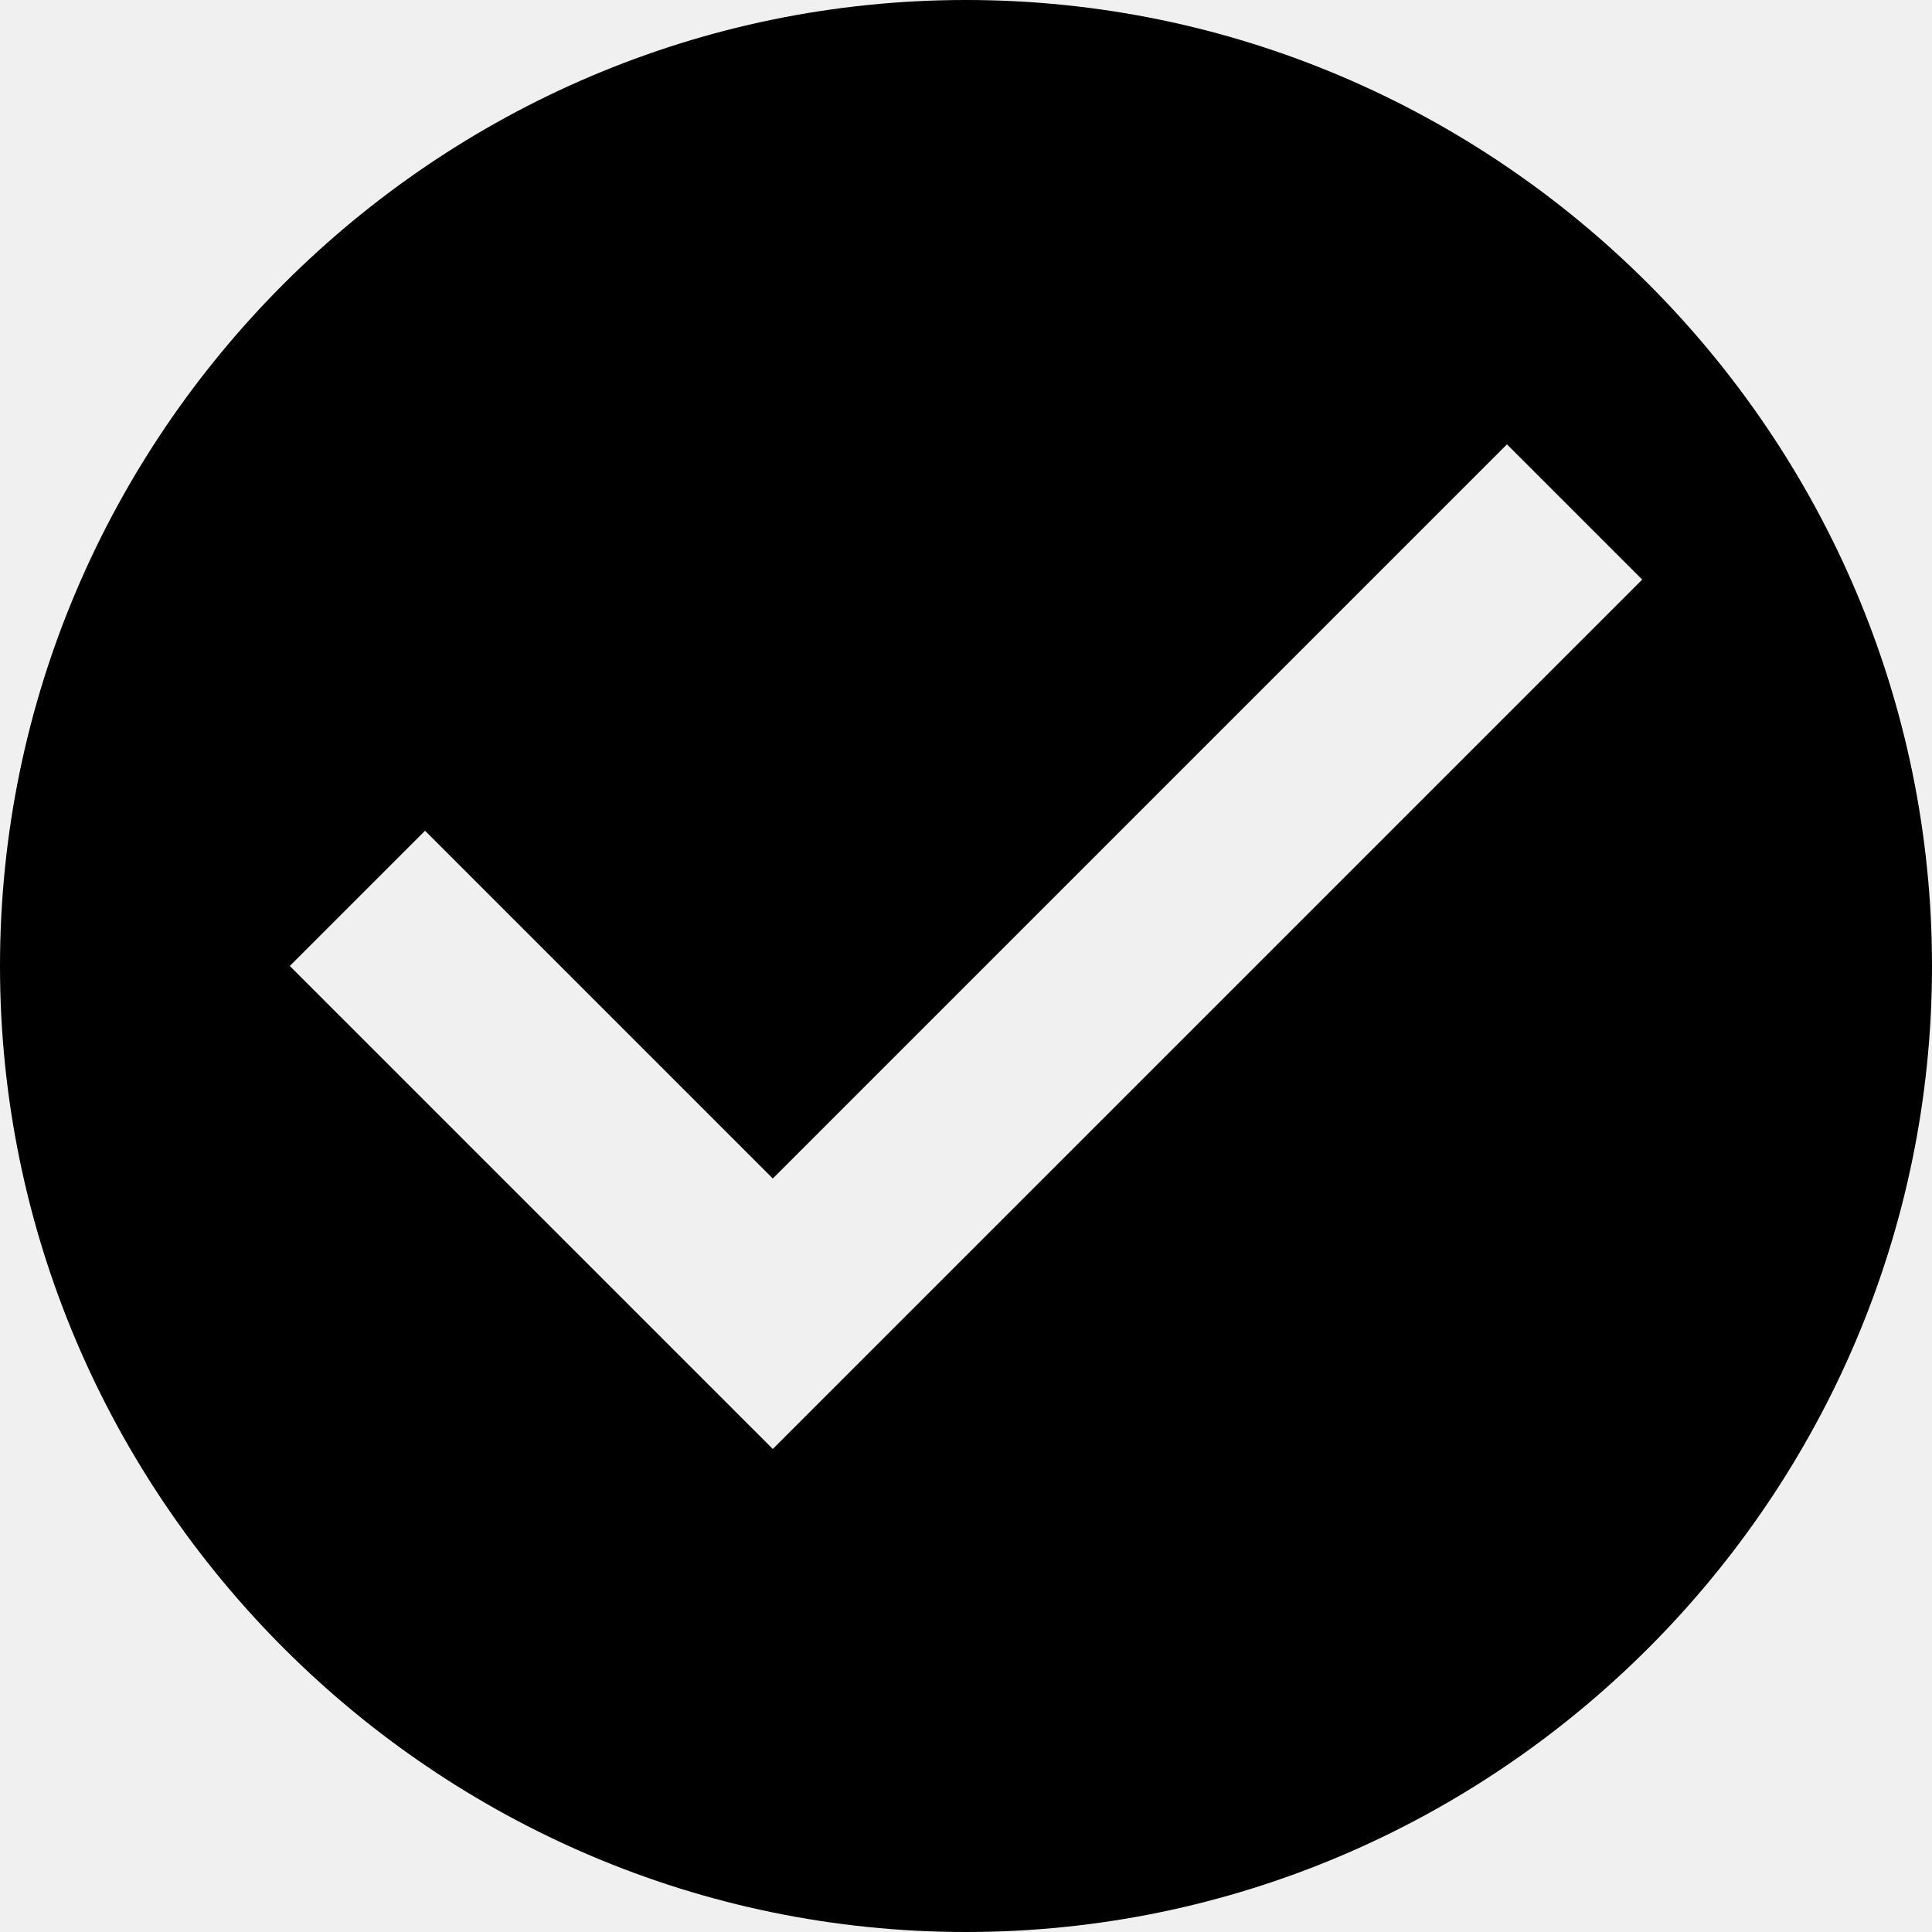
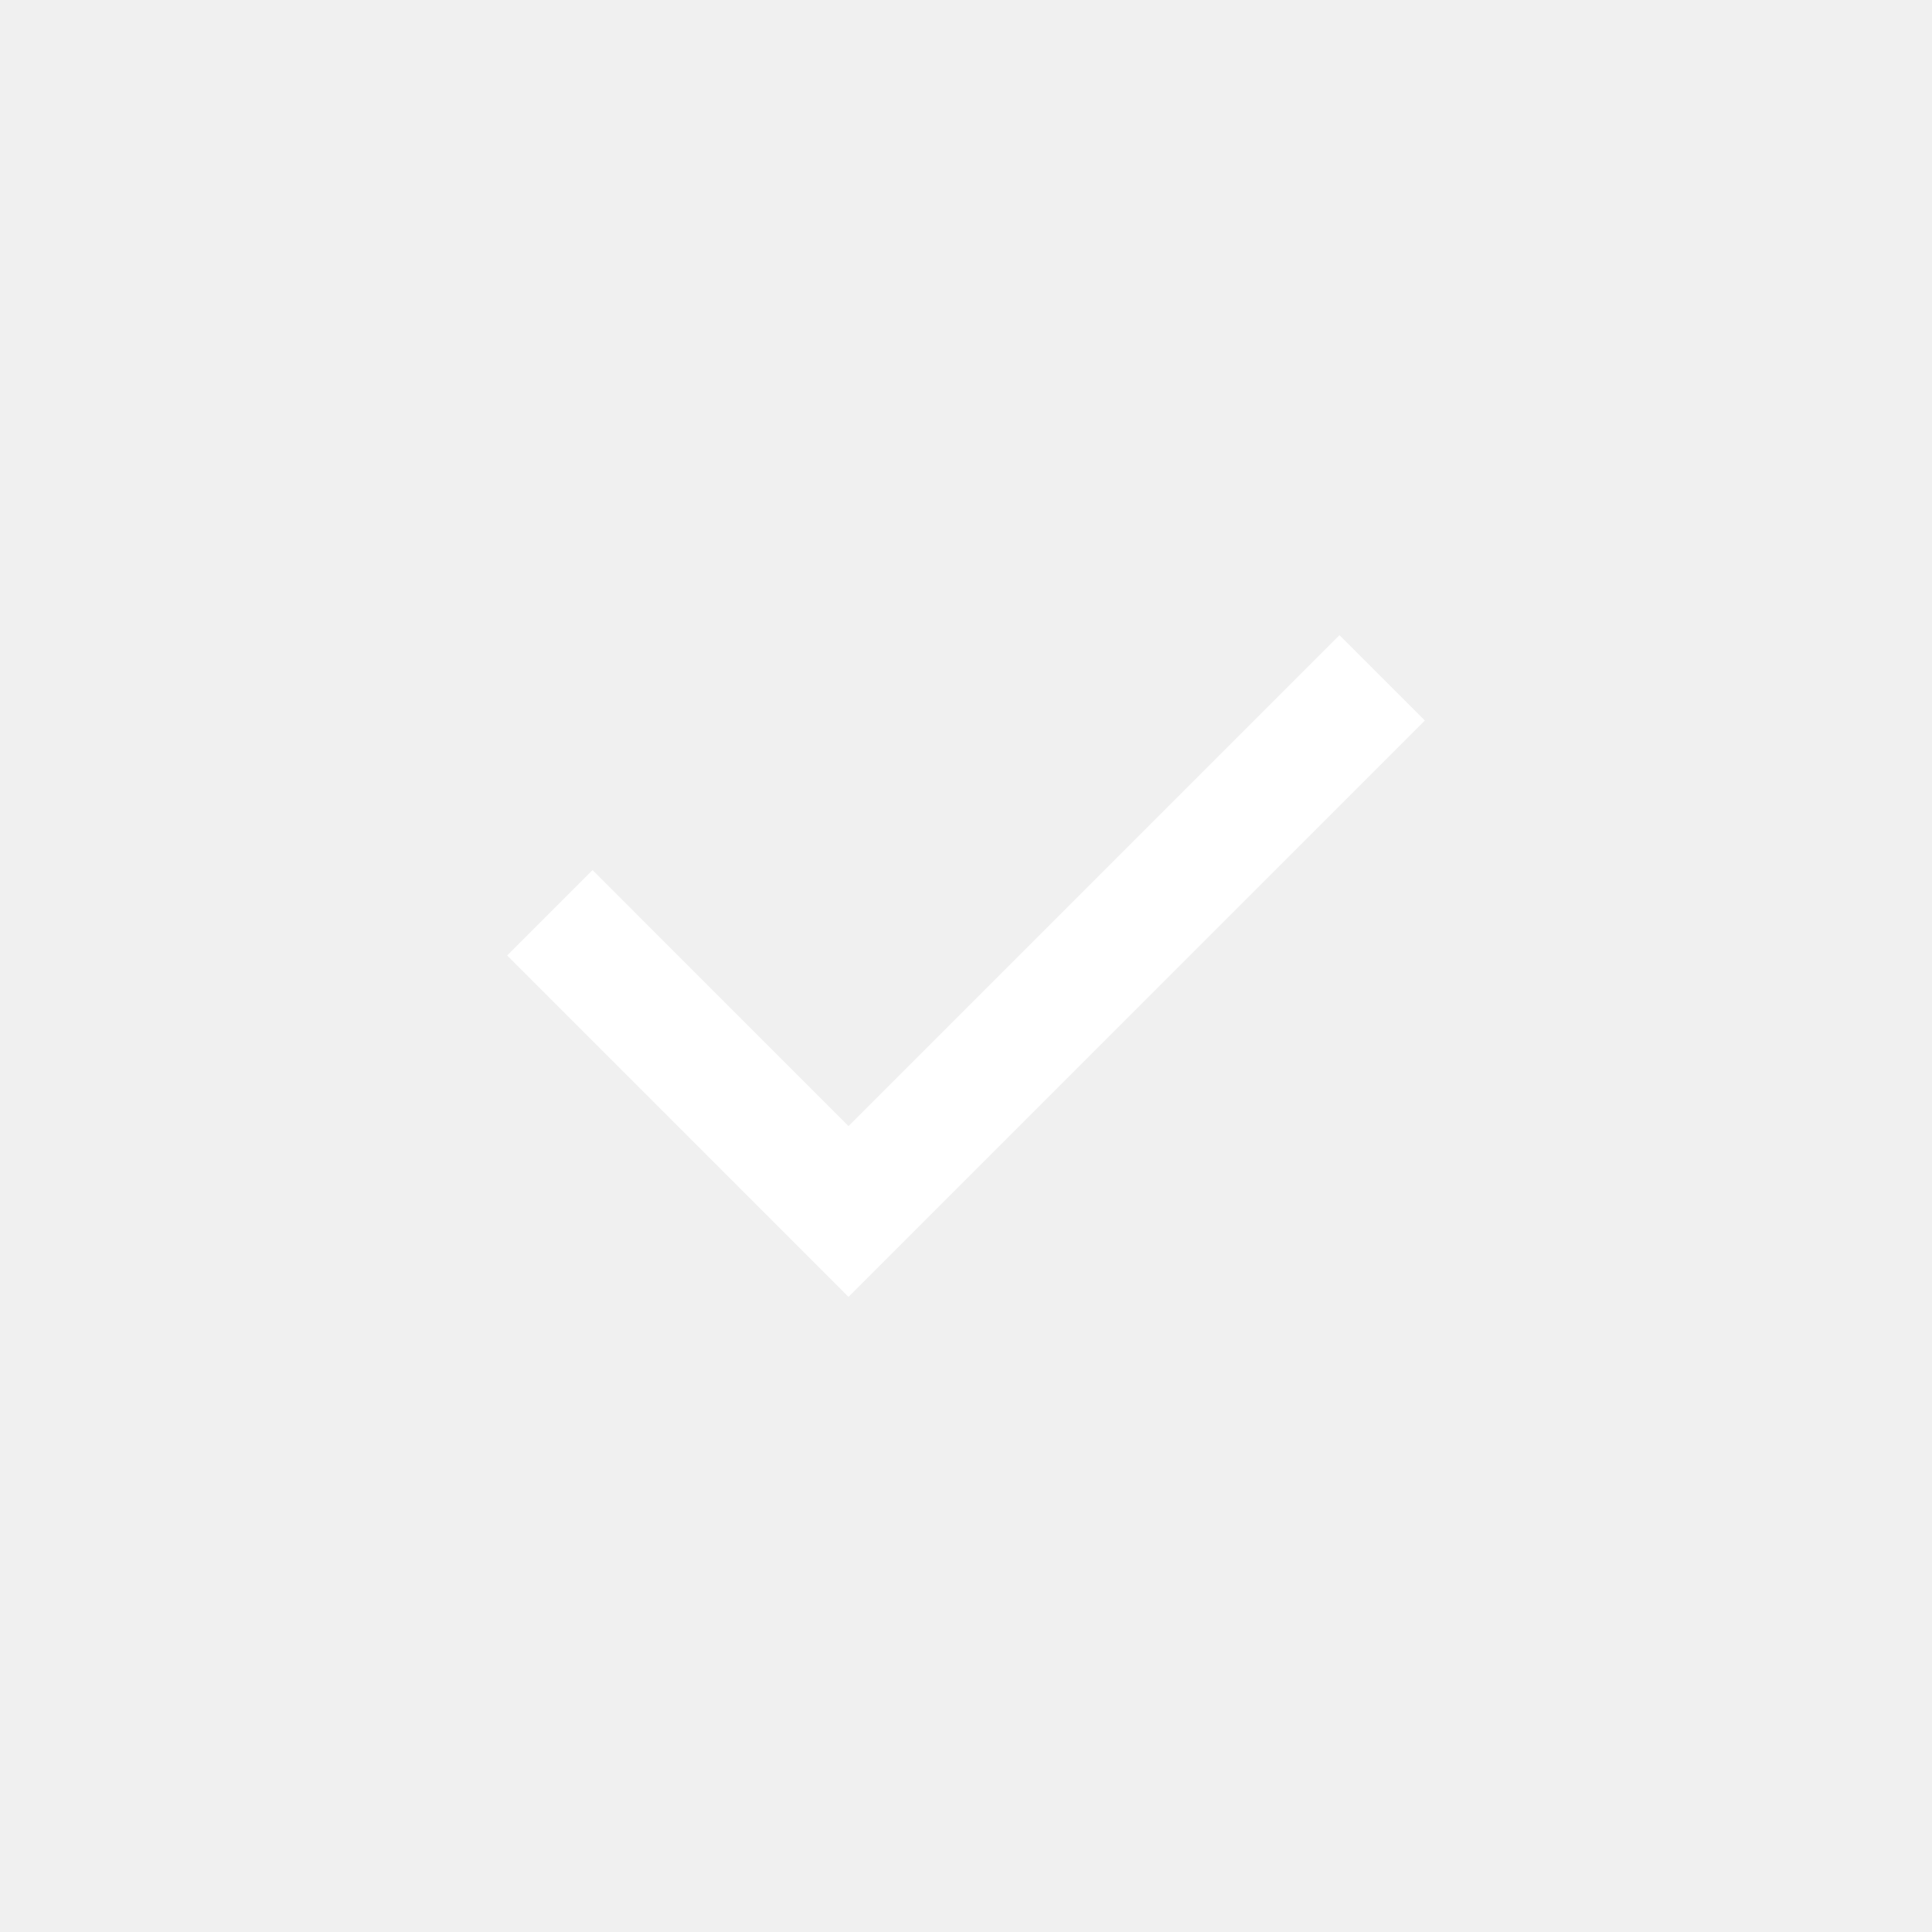
- <svg xmlns="http://www.w3.org/2000/svg" height="20px" version="1.1" viewBox="0 0 20 20" width="20px">
-   <defs />
-   <g fill="none" fill-rule="evenodd" id="Page-1" stroke="none" stroke-width="1">
-     <g fill="#000000" id="Core" transform="translate(-44, -86)">
-       <g id="check-circle" transform="translate(44, 86)">
-         <path d="M10,0 C4.5,0 0,4.5 0,10 C0,15.5 4.5,20 10,20 C15.5,20 20,15.5 20,10 C20,4.5 15.5,0 10,0 L10,0 Z M8,15 L3,10 L4.4,8.6 L8,12.2 L15.6,4.6 L17,6 L8,15 L8,15 Z" id="Shape" />
-       </g>
-     </g>
+ <svg xmlns="http://www.w3.org/2000/svg" width="32" height="32">
+   <g>
+     <rect fill="none" id="canvas_background" height="402" width="582" y="-1" x="-1" />
+   </g>
+   <g>
+     <polygon fill="#ffffff" id="svg_2" points="22.186,10.52 14.054,18.652 9.814,14.411 8.4,15.825 14.054,21.48 23.6,11.934   " />
  </g>
</svg>
